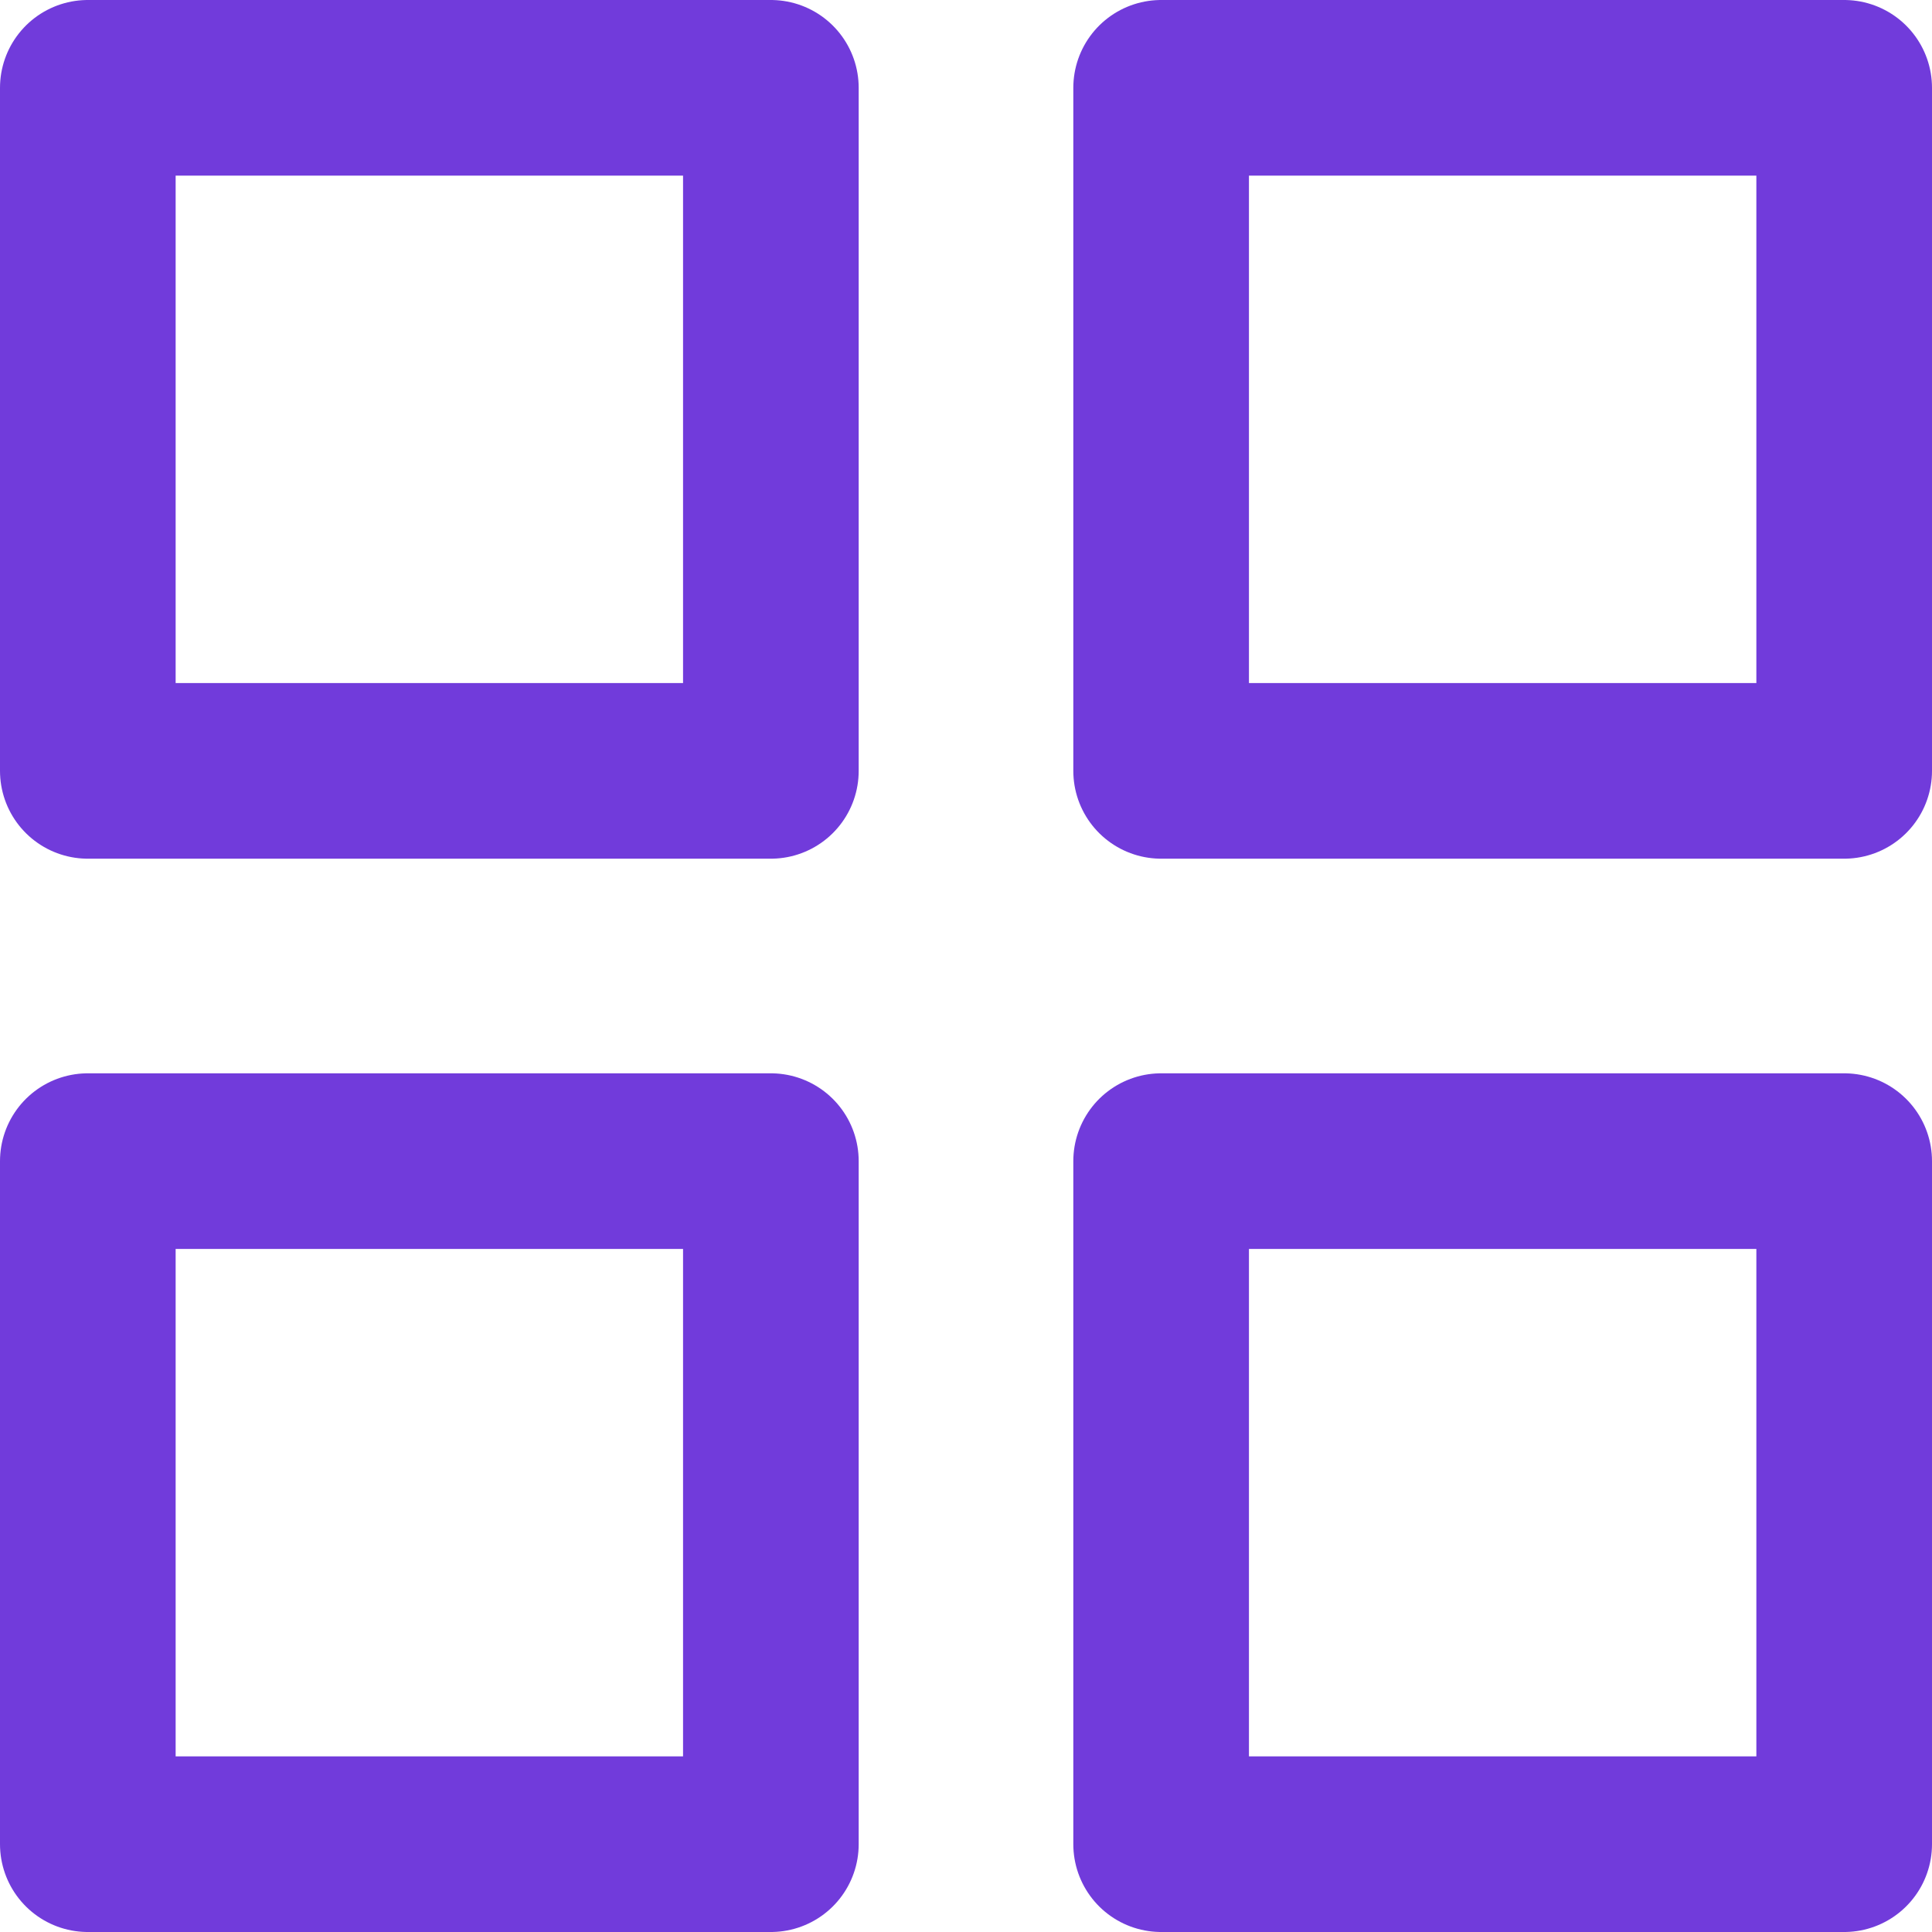
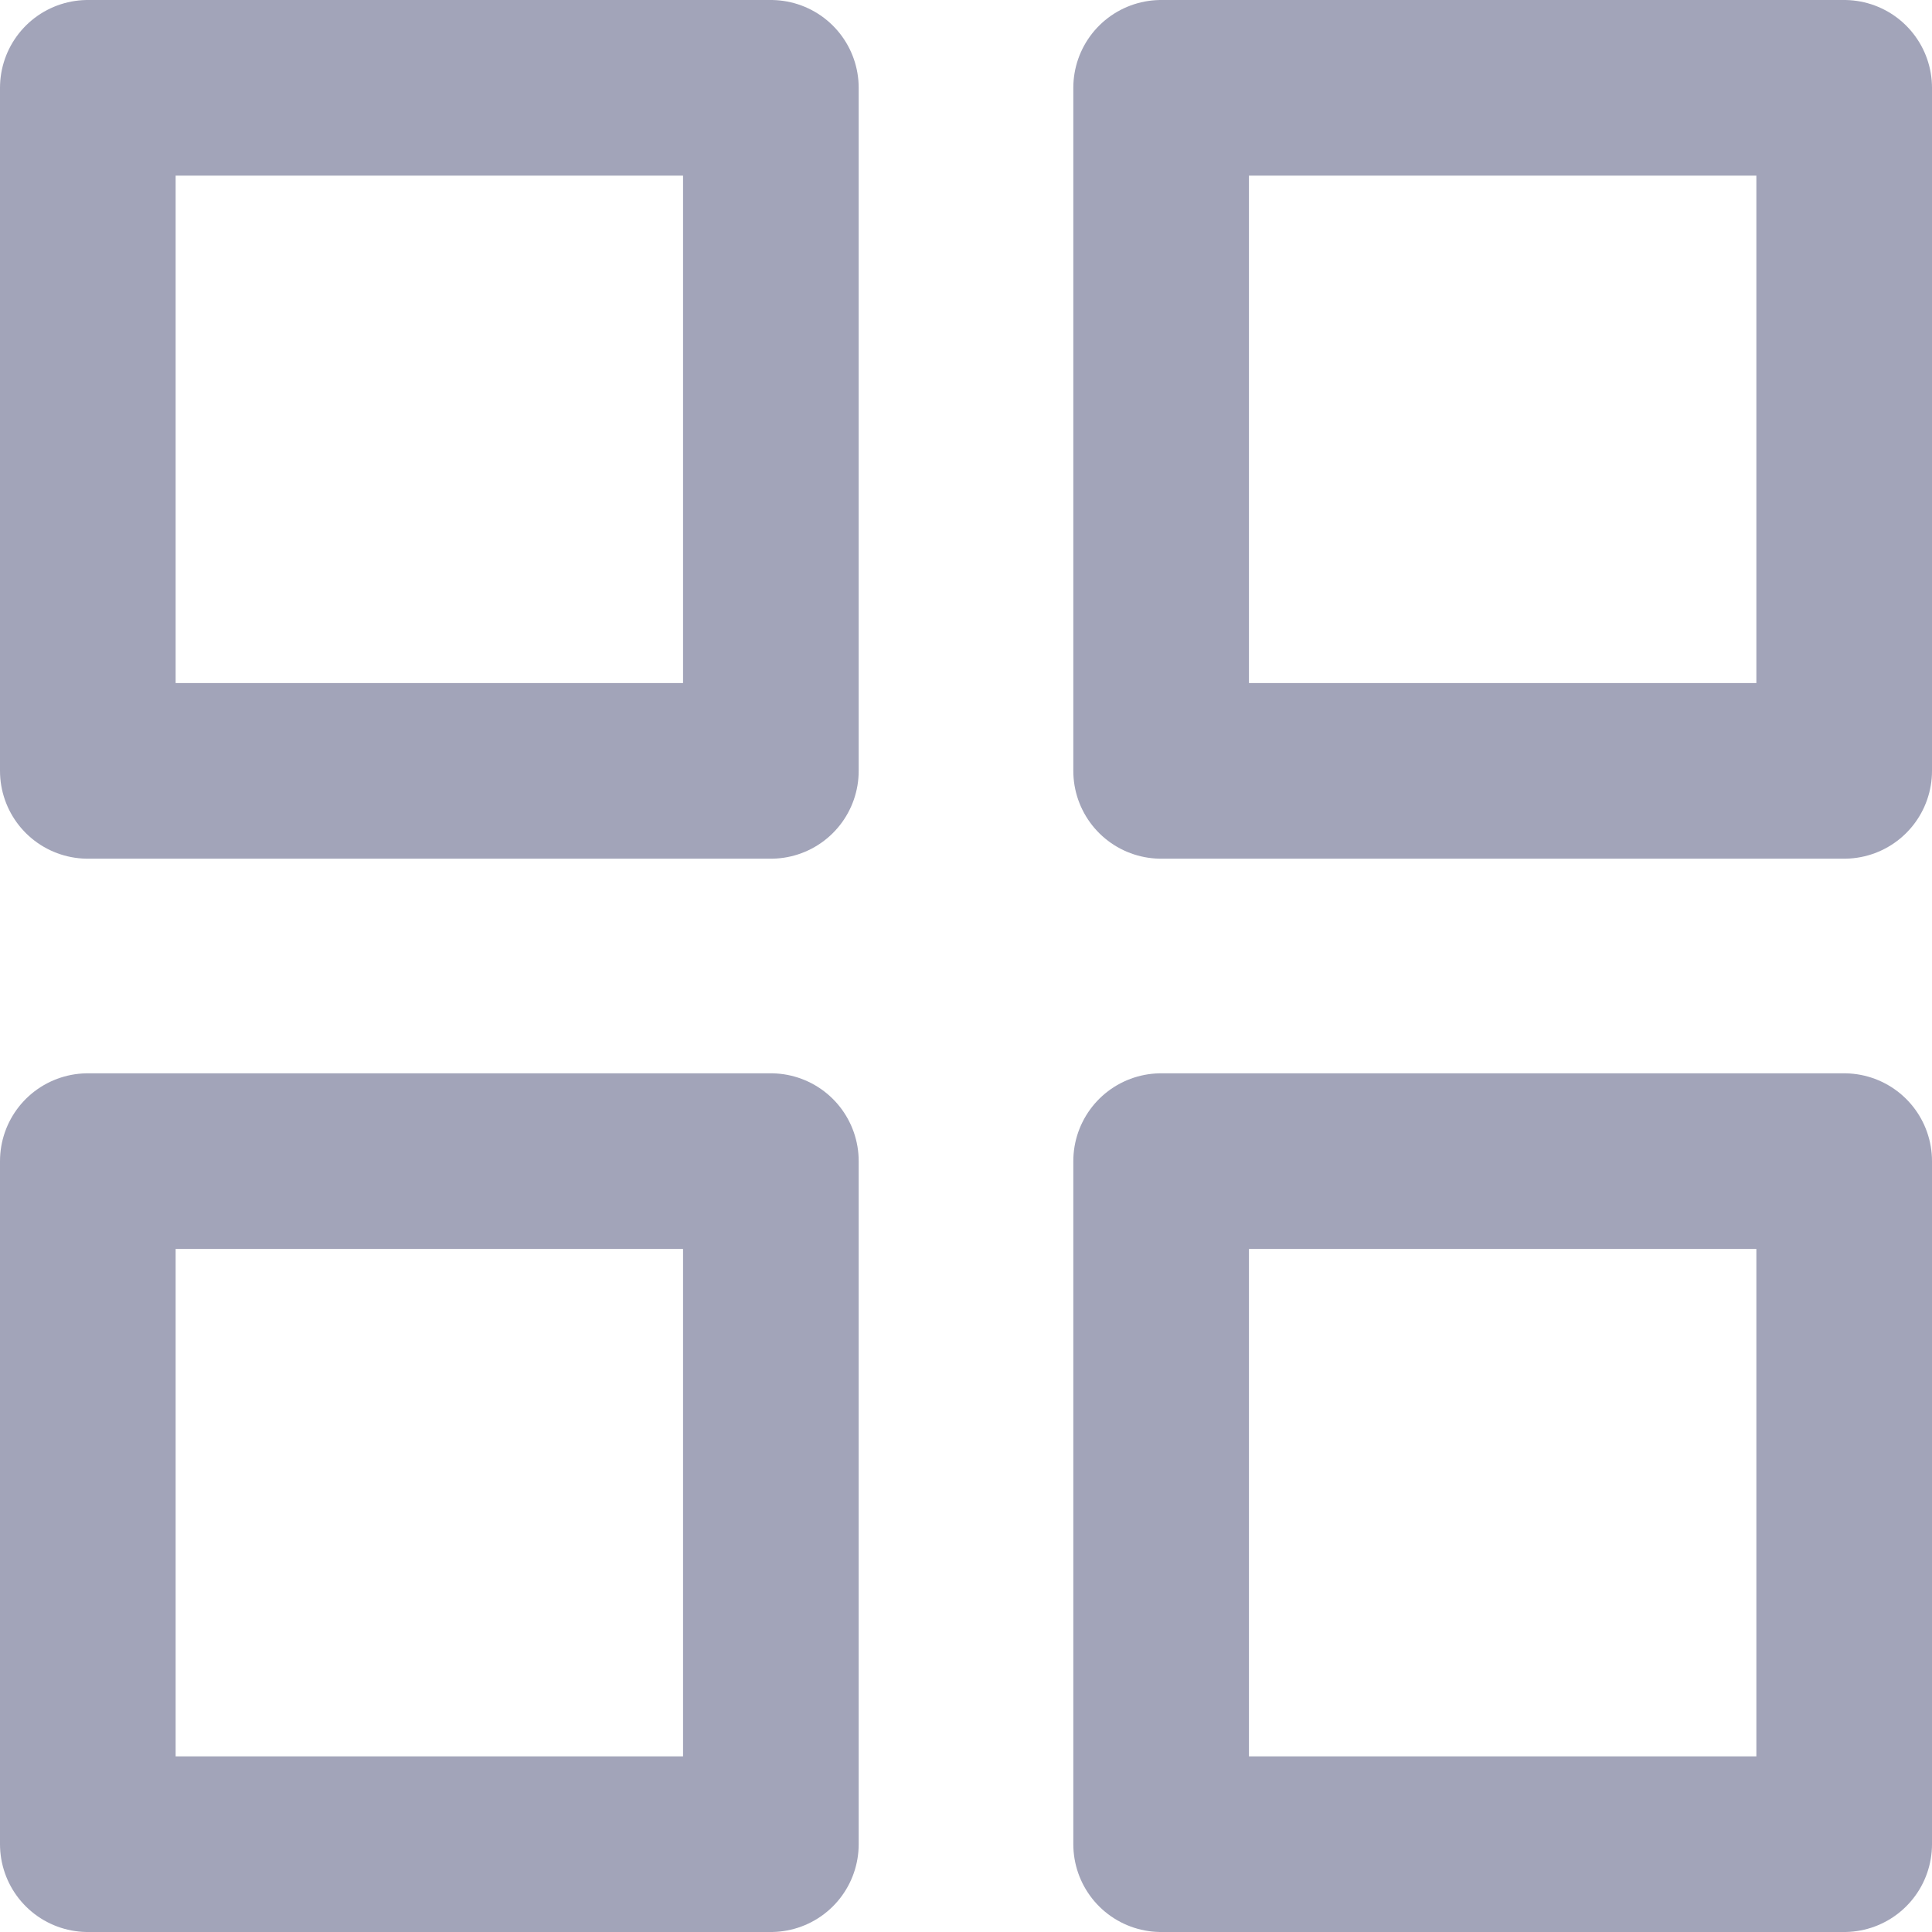
<svg xmlns="http://www.w3.org/2000/svg" width="22" height="22" viewBox="0 0 22 22" fill="none">
-   <path d="M8.778 1H1V8.778H8.778V1Z" stroke="#713BDB" stroke-width="2" stroke-linecap="round" stroke-linejoin="round" />
-   <path d="M21 1H13.222V8.778H21V1Z" stroke="#713BDB" stroke-width="2" stroke-linecap="round" stroke-linejoin="round" />
-   <path d="M21 13.222H13.222V21H21V13.222Z" stroke="#713BDB" stroke-width="2" stroke-linecap="round" stroke-linejoin="round" />
-   <path d="M8.778 13.222H1V21H8.778V13.222Z" stroke="#713BDB" stroke-width="2" stroke-linecap="round" stroke-linejoin="round" />
+   <path d="M8.778 1H1V8.778H8.778V1Z" stroke="#A2A4B9" stroke-width="2" stroke-linecap="round" stroke-linejoin="round" />
+   <path d="M21 1H13.222V8.778H21V1Z" stroke="#A2A4B9" stroke-width="2" stroke-linecap="round" stroke-linejoin="round" />
+   <path d="M21 13.222H13.222V21H21V13.222Z" stroke="#A2A4B9" stroke-width="2" stroke-linecap="round" stroke-linejoin="round" />
+   <path d="M8.778 13.222H1V21H8.778V13.222Z" stroke="#A2A4B9" stroke-width="2" stroke-linecap="round" stroke-linejoin="round" />
</svg>
